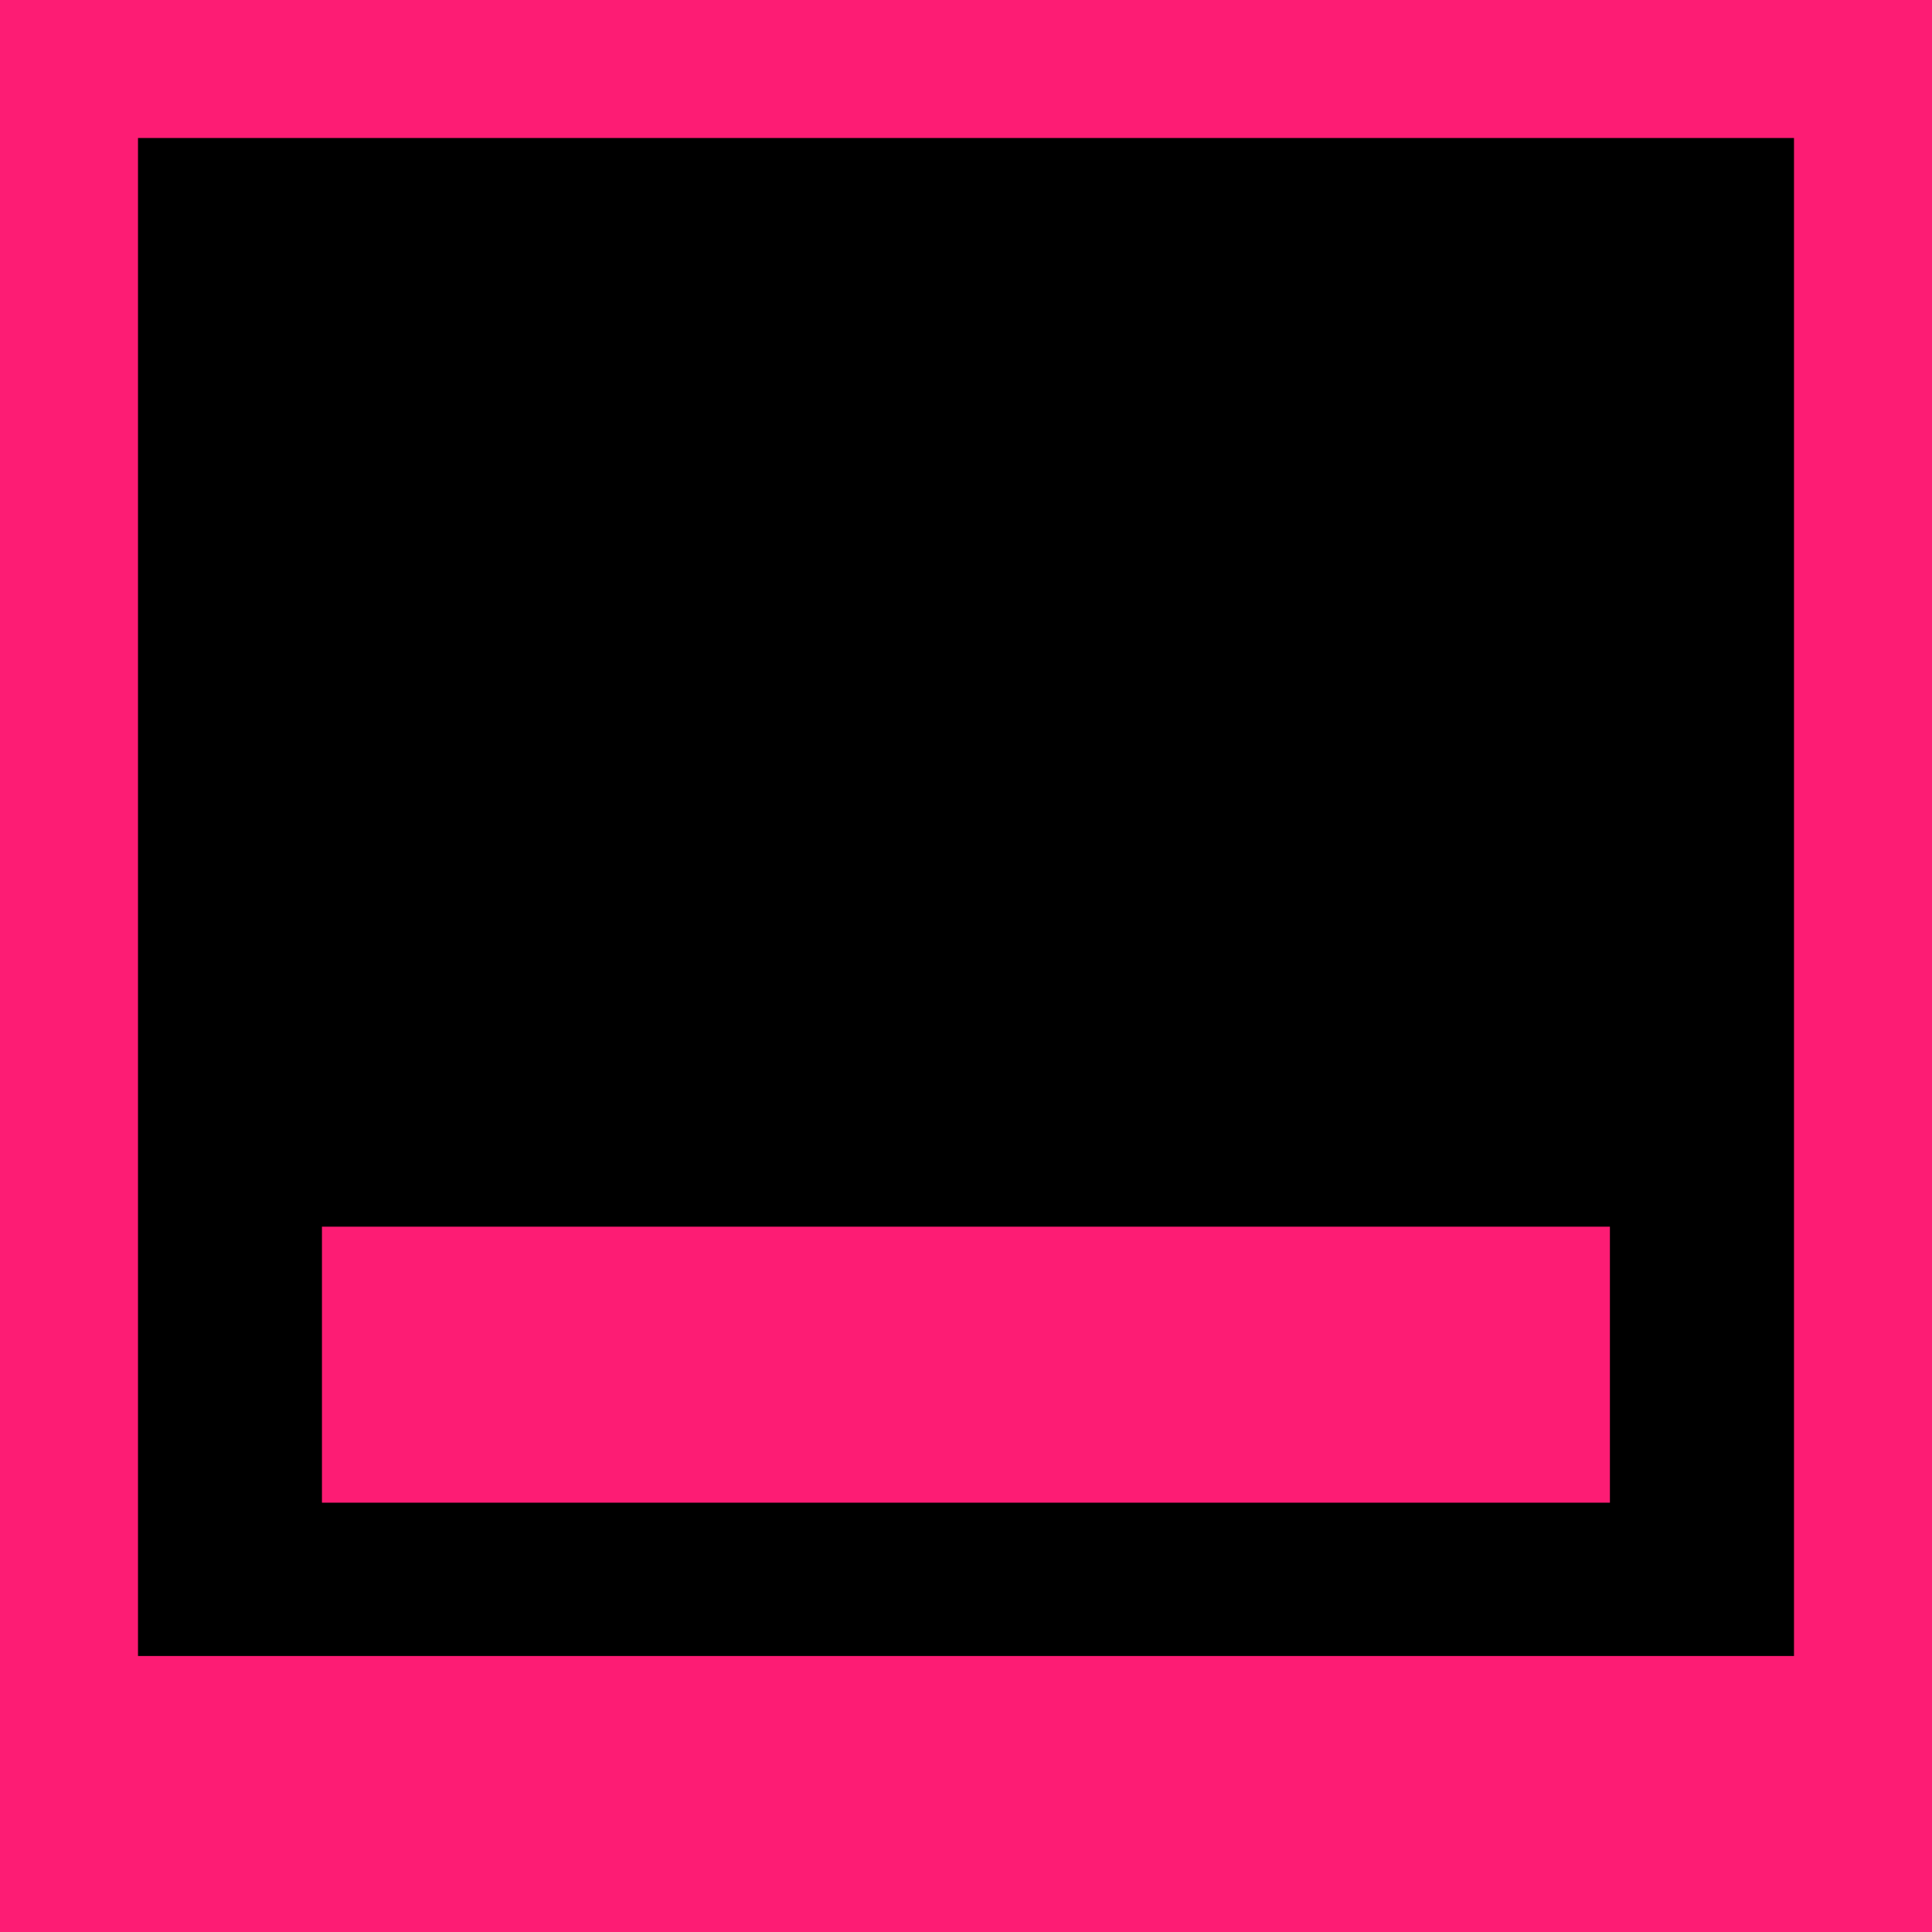
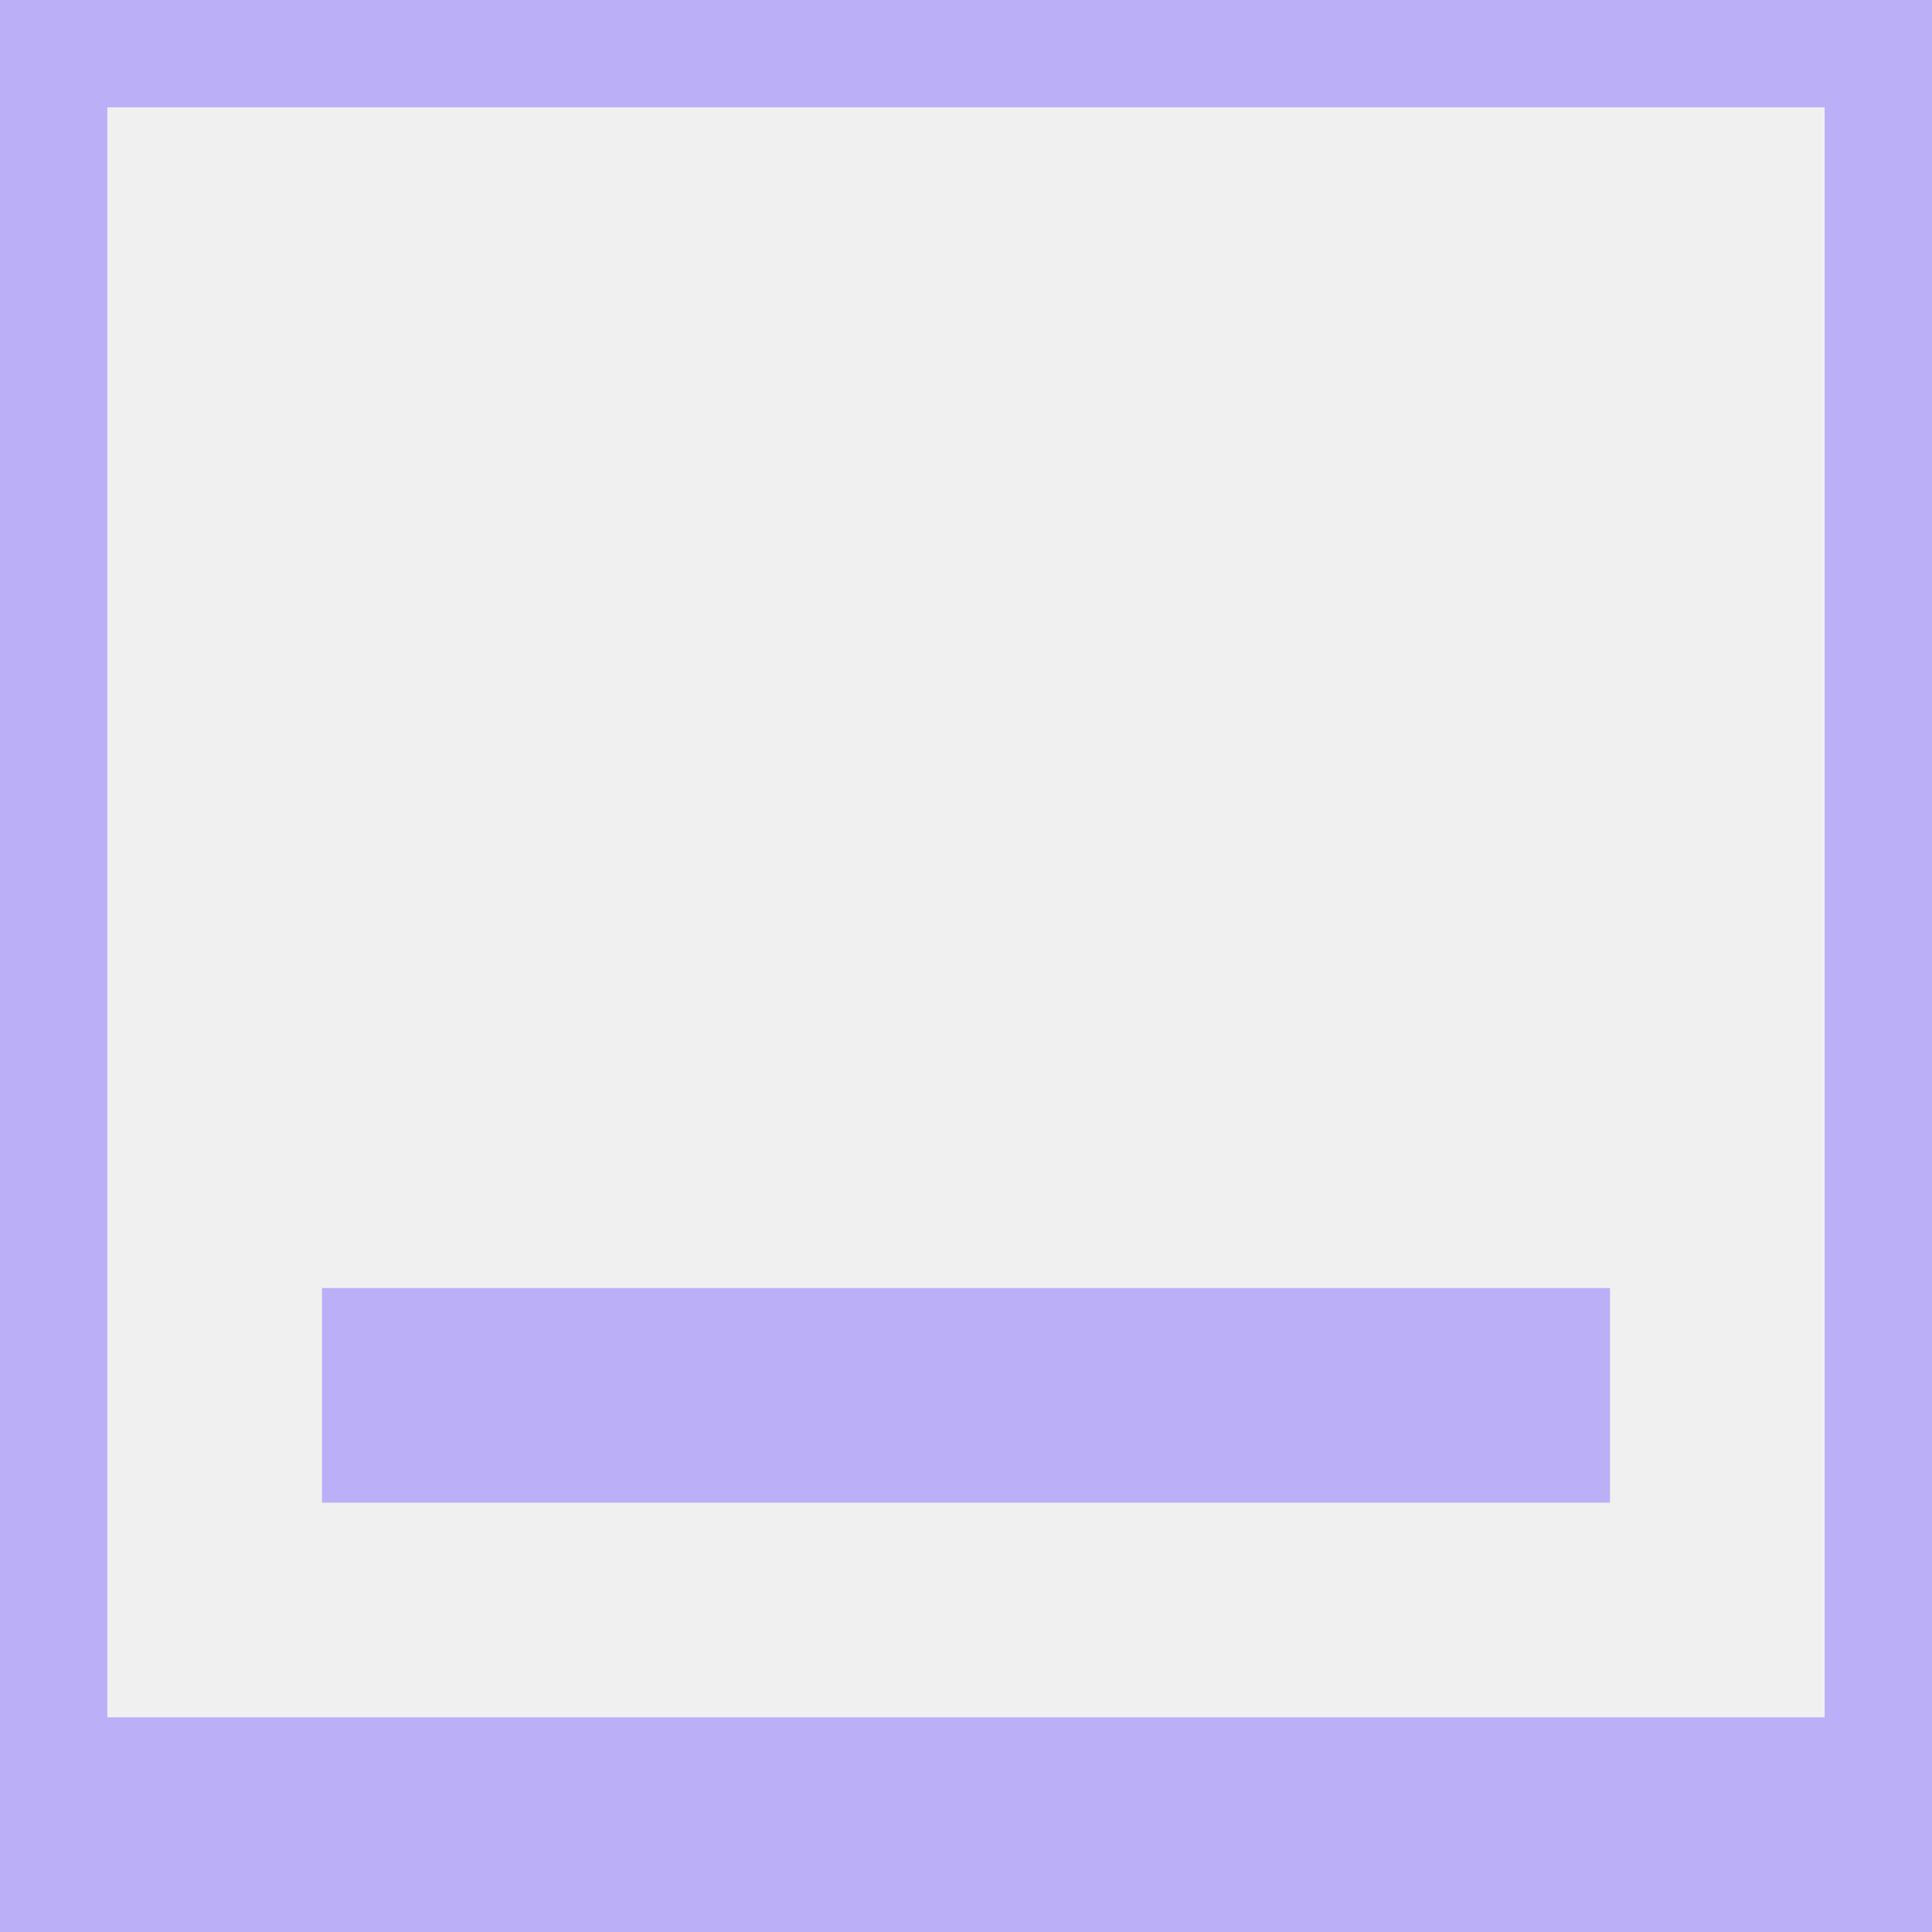
- <svg xmlns="http://www.w3.org/2000/svg" width="14" height="14" viewBox="0 0 14 14" fill="none">
-   <mask id="path-1-inside-1_145_253" fill="white">
-     <path d="M0 0H14V14H0V0Z" />
+ <svg xmlns="http://www.w3.org/2000/svg" width="18" height="18" viewBox="0 0 18 18" fill="none">
+   <mask id="path-1-inside-1_99_407" fill="white">
+     <path d="M0 0H18V18H0V0Z" />
  </mask>
-   <path d="M0 0H14V14H0V0Z" fill="black" />
-   <path d="M0 0V-1H-1V0H0ZM14 0H15V-1H14V0ZM14 14V16H15V14H14ZM0 14H-1V16H0V14ZM0 1H14V-1H0V1ZM13 0V14H15V0H13ZM14 12H0V16H14V12ZM1 14V0H-1V14H1Z" fill="#FD1C74" mask="url(#path-1-inside-1_145_253)" />
-   <line x1="2.333" y1="9.889" x2="11.666" y2="9.889" stroke="#FD1C74" stroke-width="2" />
+   <path d="M0 0V-1H-1V0H0ZM18 0H19V-1H18V0ZM18 18V20H19V18H18ZM0 18H-1V20H0V18ZM0 1H18V-1H0V1ZM17 0V18H19V0H17ZM18 16H0V20H18V16ZM1 18V0H-1V18H1Z" fill="#866FFF" fill-opacity="0.5" mask="url(#path-1-inside-1_99_407)" />
+   <line x1="3" y1="13" x2="15" y2="13" stroke="#866FFF" stroke-opacity="0.5" stroke-width="2" />
</svg>
